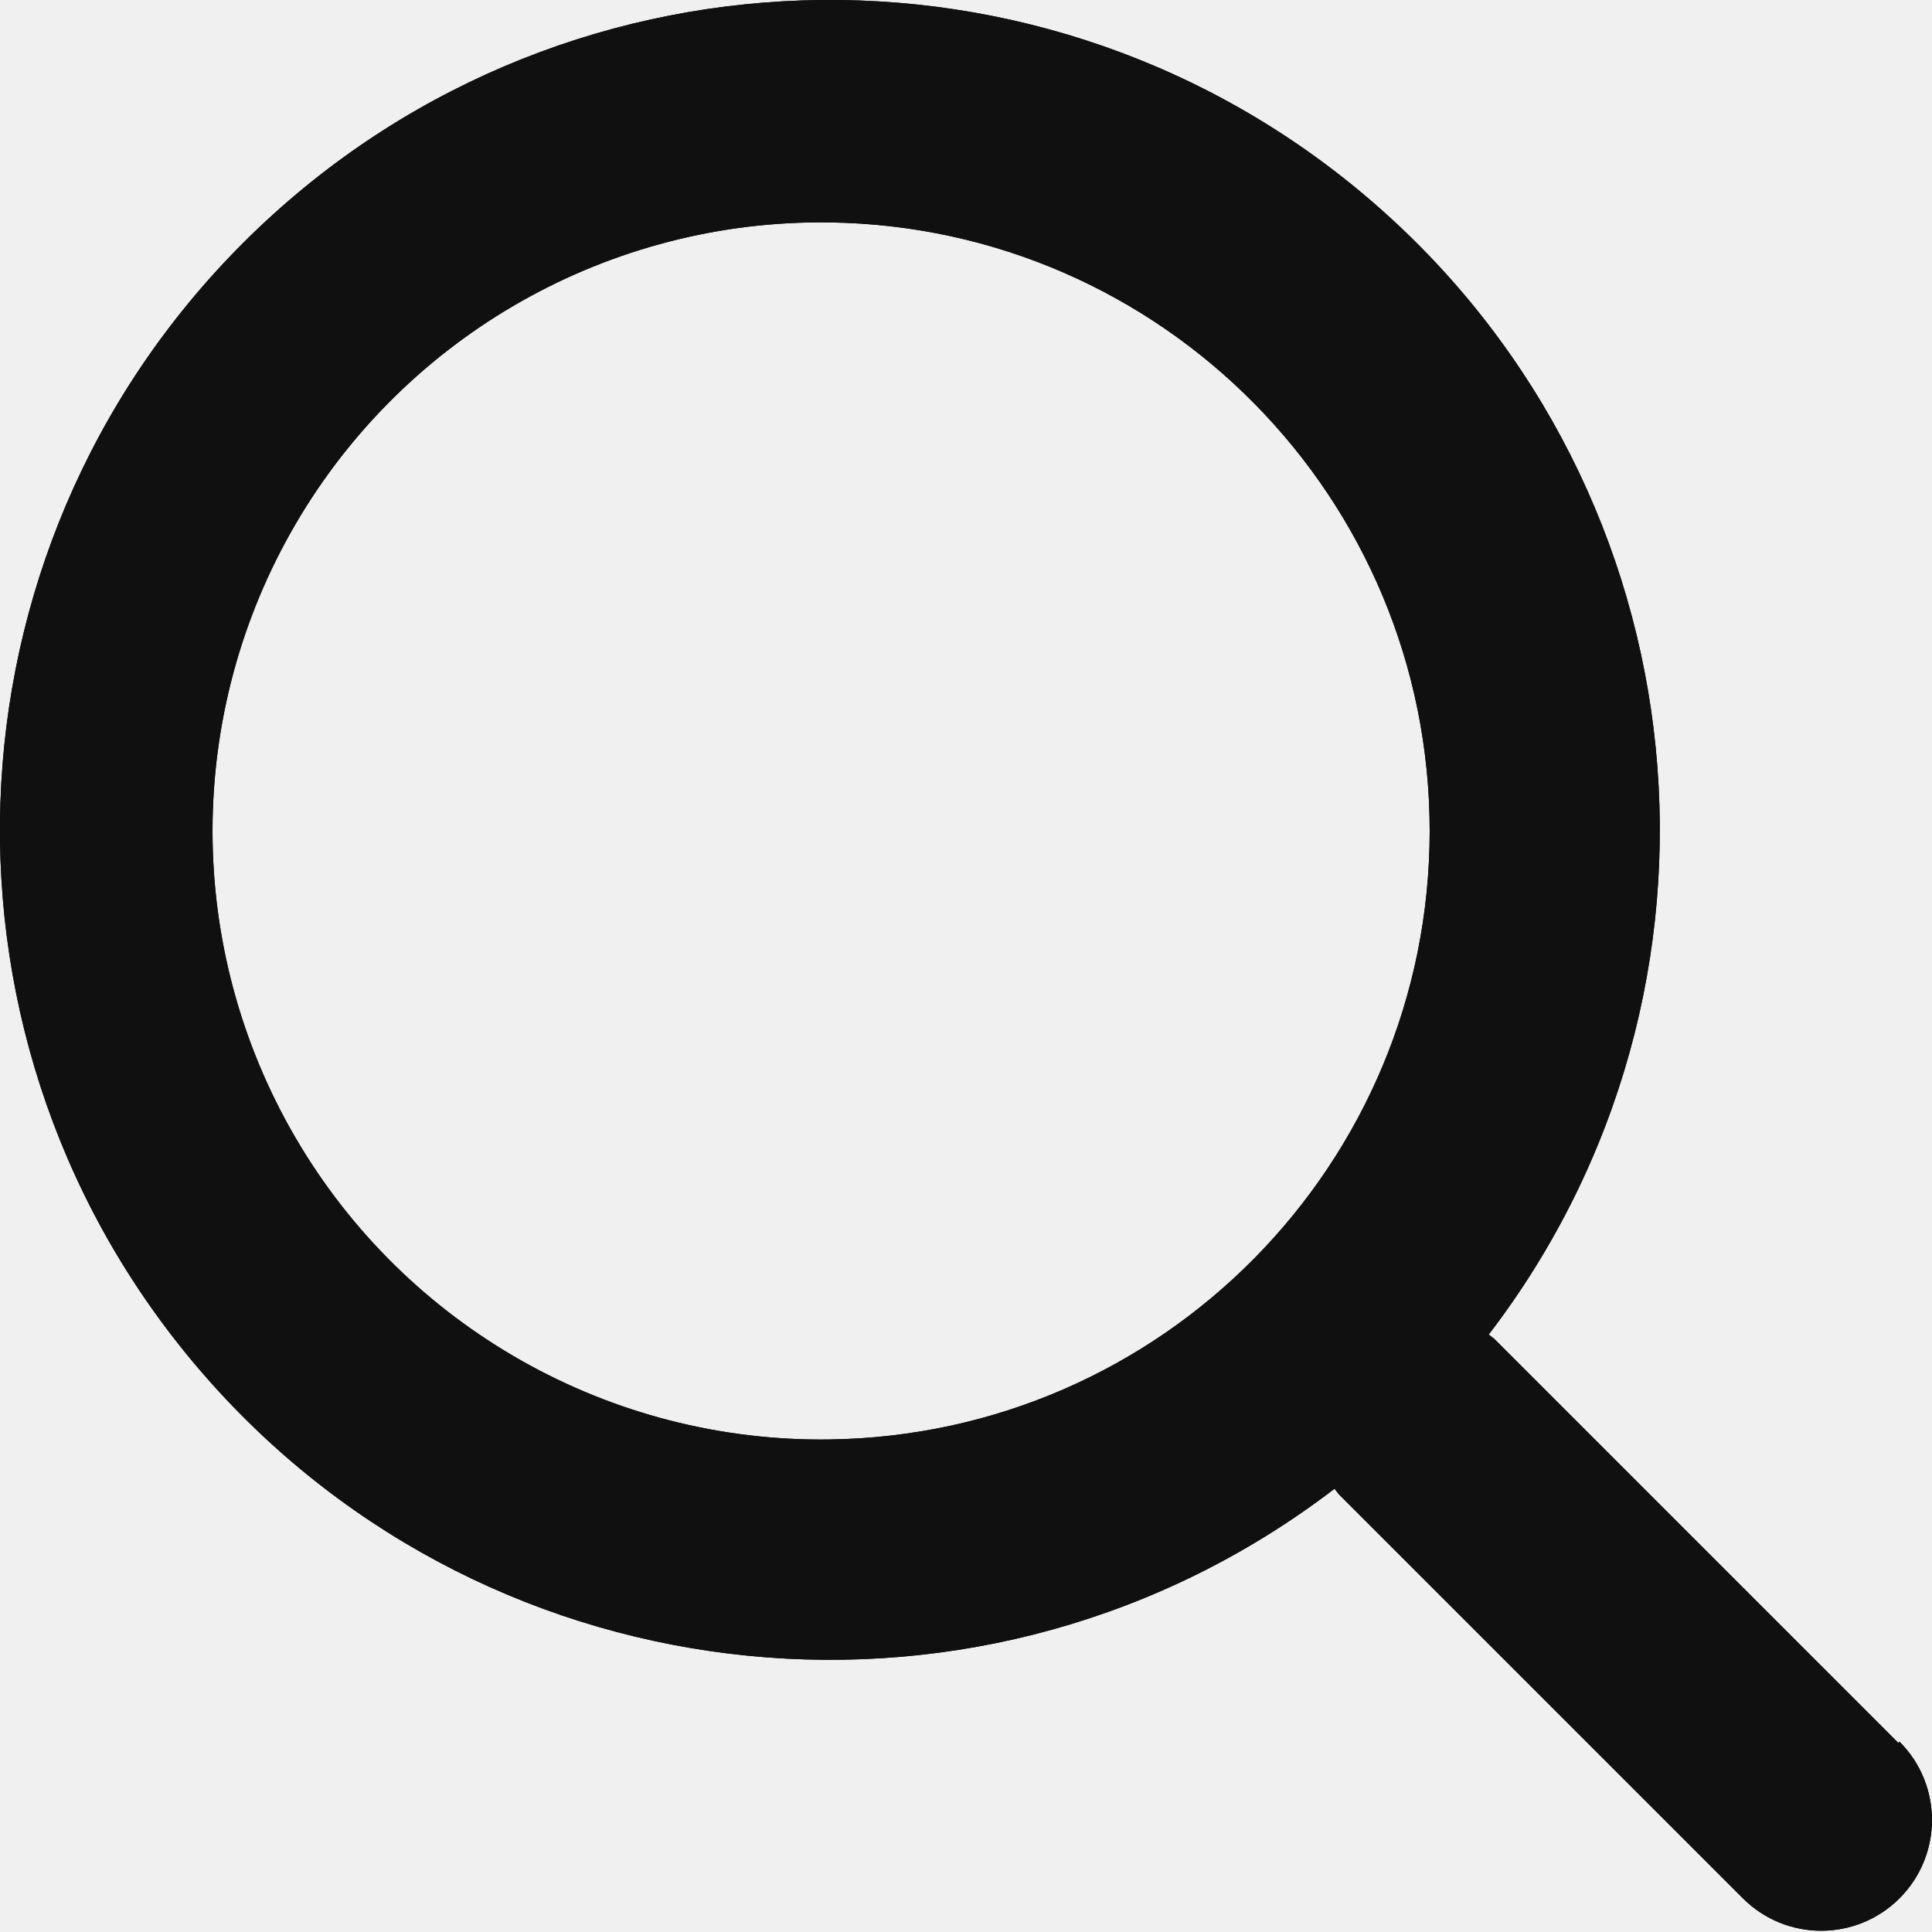
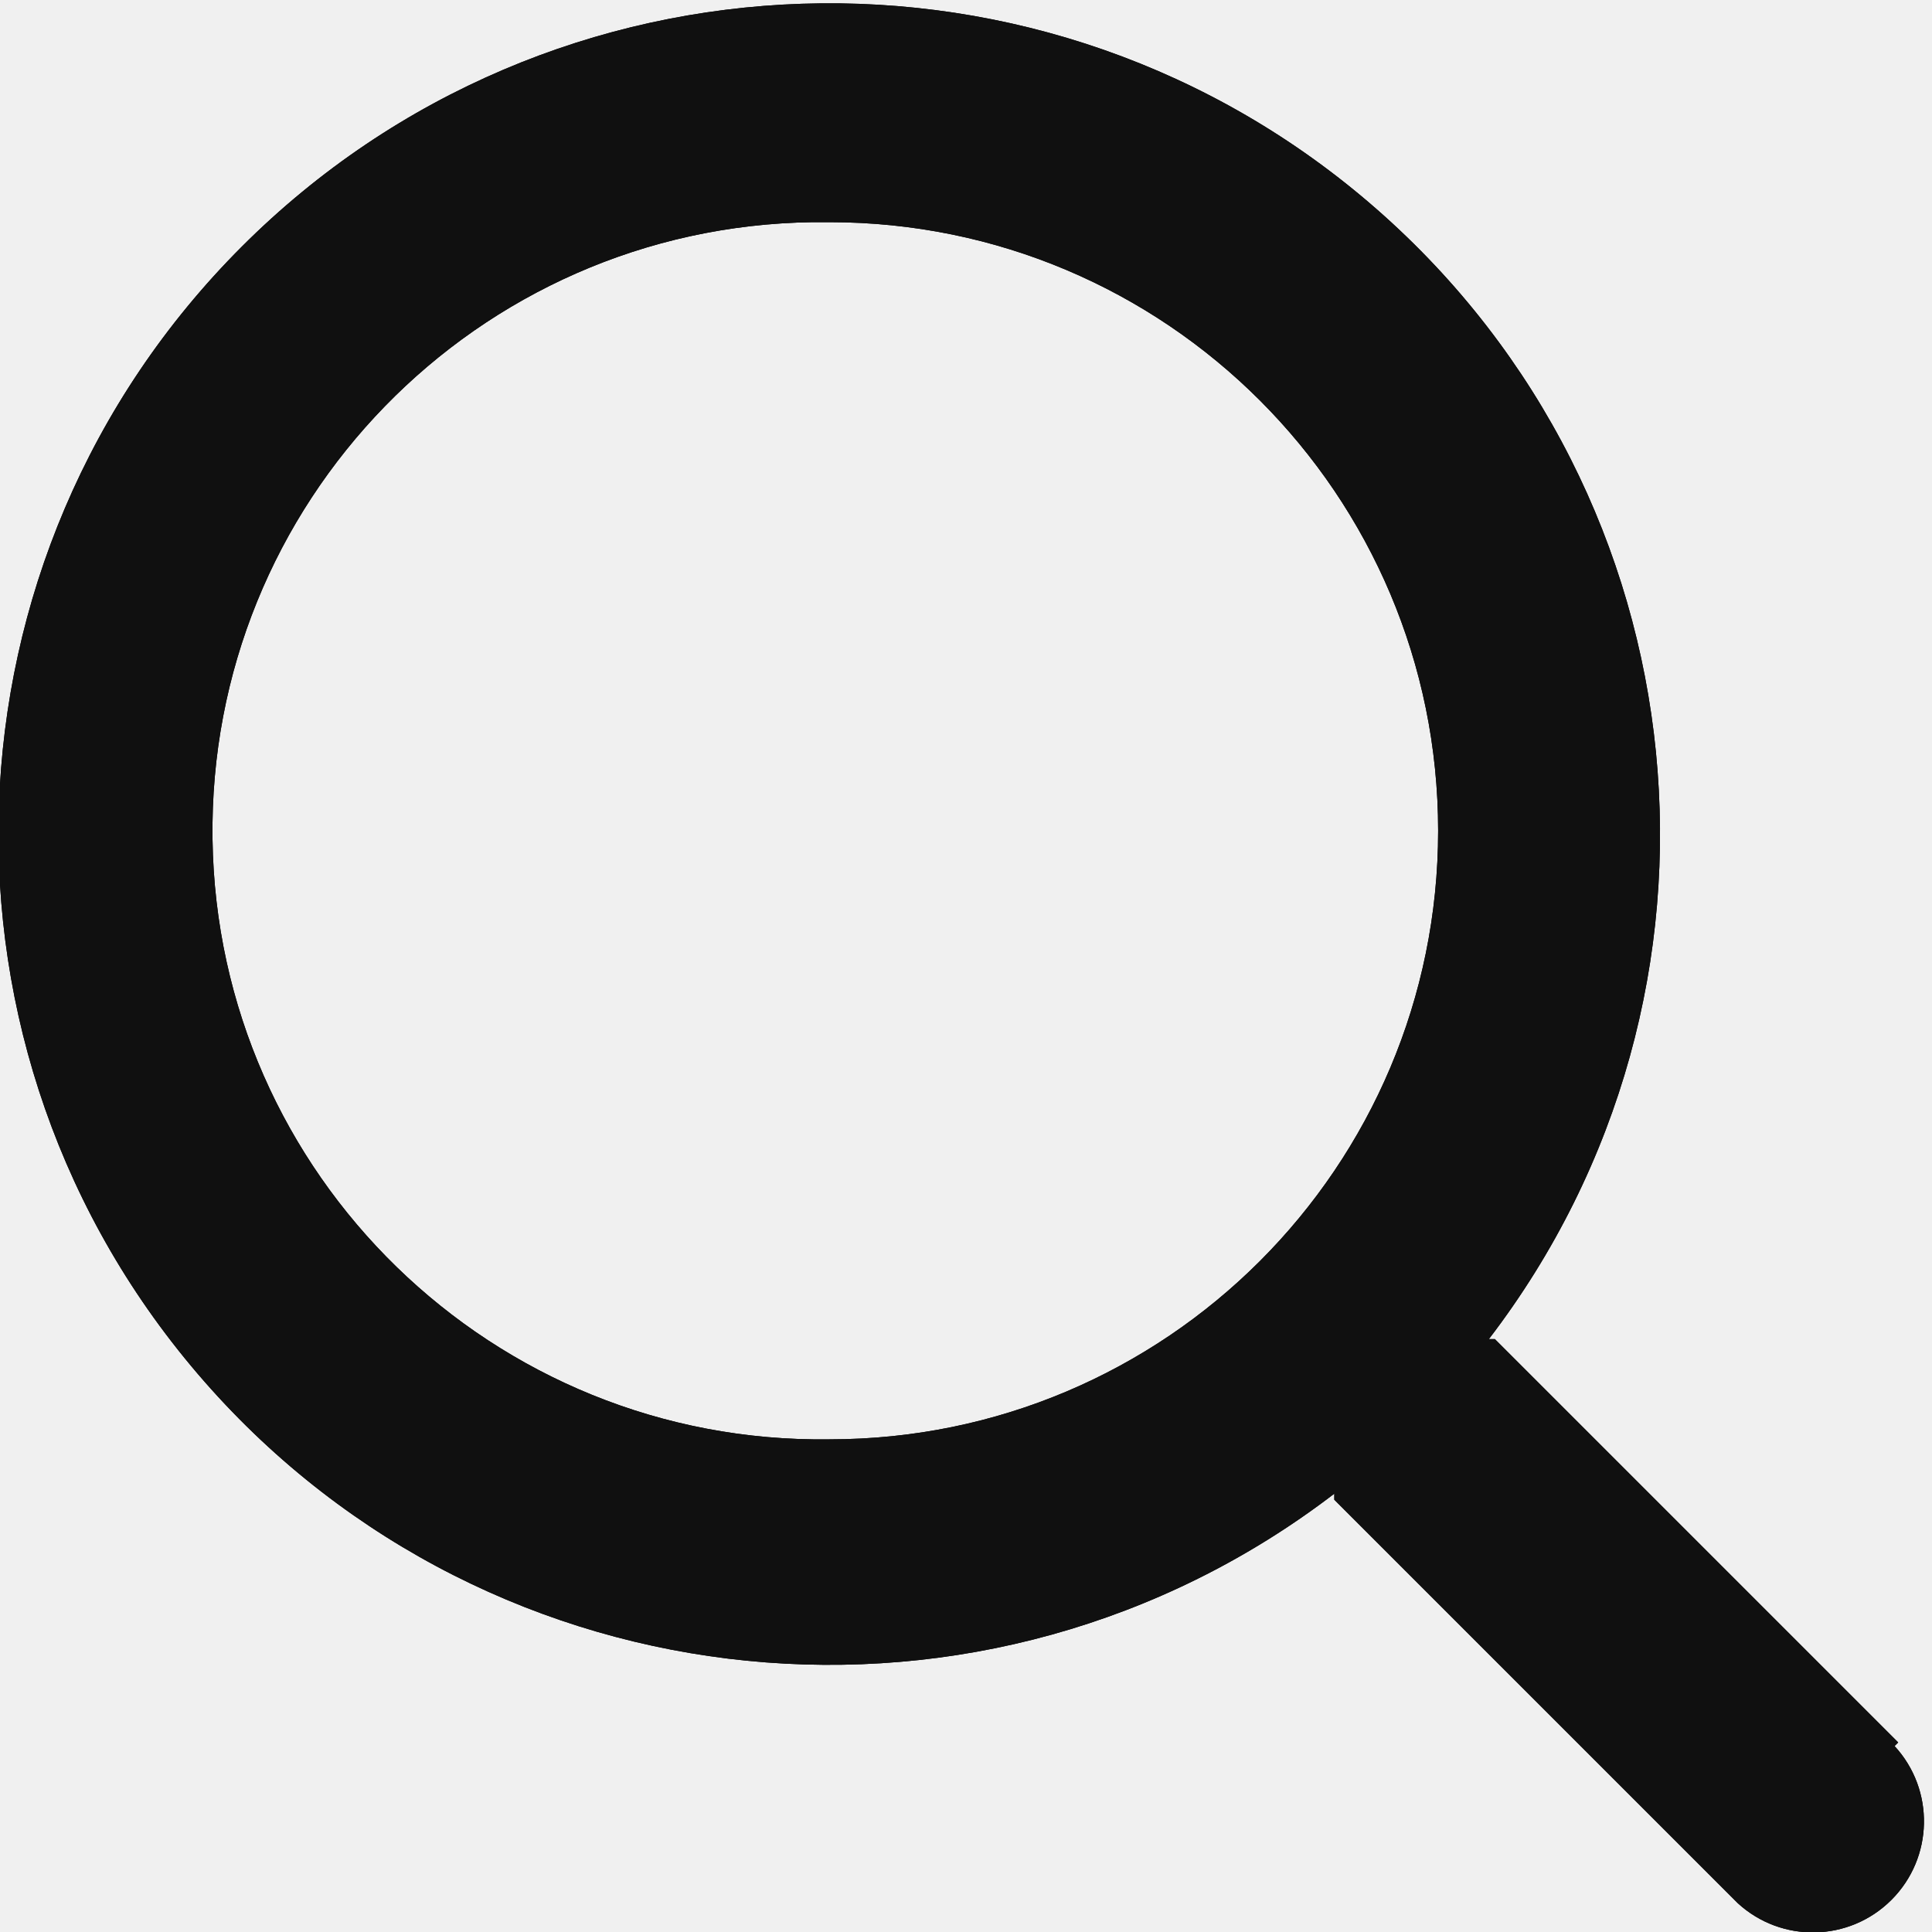
- <svg xmlns="http://www.w3.org/2000/svg" xmlns:xlink="http://www.w3.org/1999/xlink" width="16" height="16" viewBox="0 0 16 16">
+ <svg xmlns="http://www.w3.org/2000/svg" width="16" height="16" viewBox="0 0 16 16">
  <defs>
-     <path id="a" d="M15.721 14.434l-3.346-3.346-.046-.036a6.873 6.873 0 1 0-1.277 1.277l.036.046 3.346 3.346a.917.917 0 1 0 1.297-1.297l-.01.01zm-8.85-2.513a5.04 5.04 0 1 1 0-10.079 5.04 5.04 0 0 1 0 10.079z" />
+     <mask id="a" x="0" y="0" width="16" height="16" maskUnits="userSpaceOnUse">
+       <path d="M15.72,14.43l-3.34-3.34-.05,0a6.88,6.88,0,1,0-1.28,1.28l0,.05,3.34,3.34a.92.92,0,0,0,1.3-1.3ZM6.87,11.92A5,5,0,0,1,6.73,1.84h.14a5,5,0,0,1,0,10.08Z" fill="#fff" fill-rule="evenodd" />
+     </mask>
  </defs>
-   <g fill="none" fill-rule="evenodd">
-     <mask id="b" fill="#fff">
-       <use xlink:href="#a" />
-     </mask>
-     <use fill="#000" fill-rule="nonzero" xlink:href="#a" />
-     <g fill="#101010" mask="url(#b)">
-       <path d="M0 0h16v16H0z" />
-     </g>
+   <path d="M15.72,14.43l-3.34-3.34-.05,0a6.88,6.88,0,1,0-1.28,1.28l0,.05,3.34,3.34a.92.92,0,0,0,1.3-1.3ZM6.87,11.92A5,5,0,0,1,6.73,1.84h.14a5,5,0,0,1,0,10.08Z" />
+   <g mask="url(#a)">
+     <path d="M0,0H16V16H0Z" fill="#101010" fill-rule="evenodd" />
  </g>
</svg>
